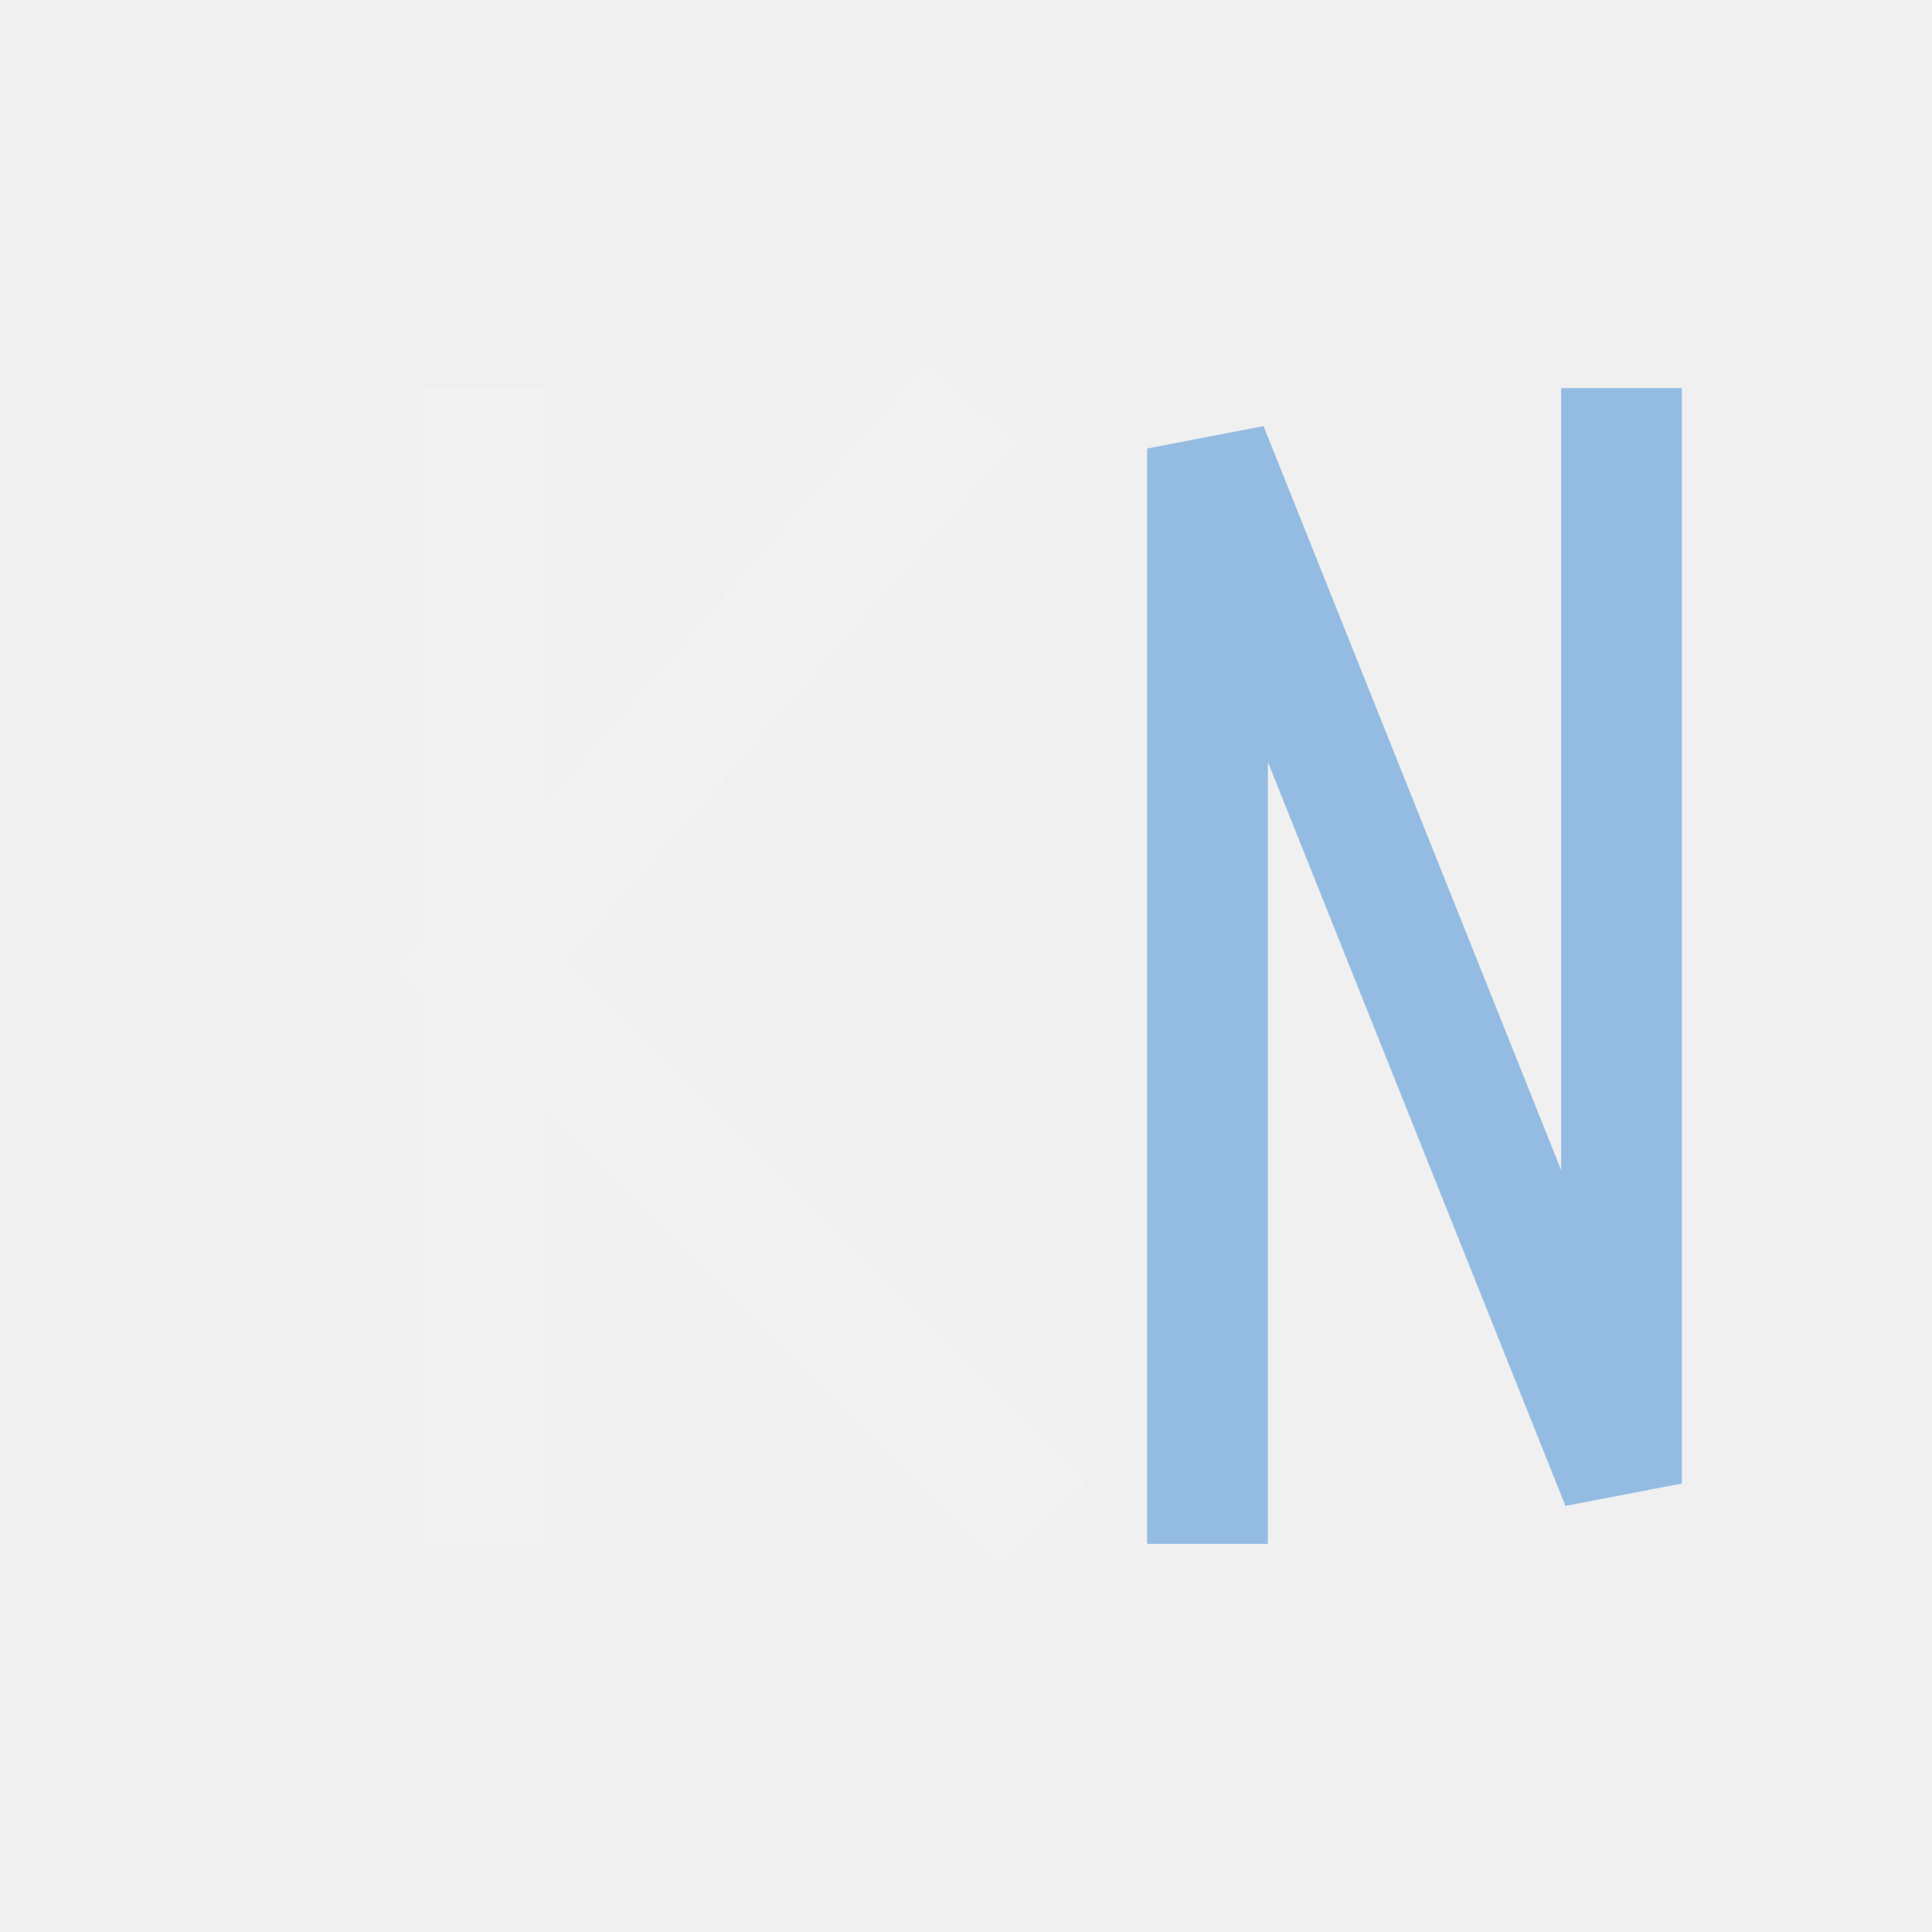
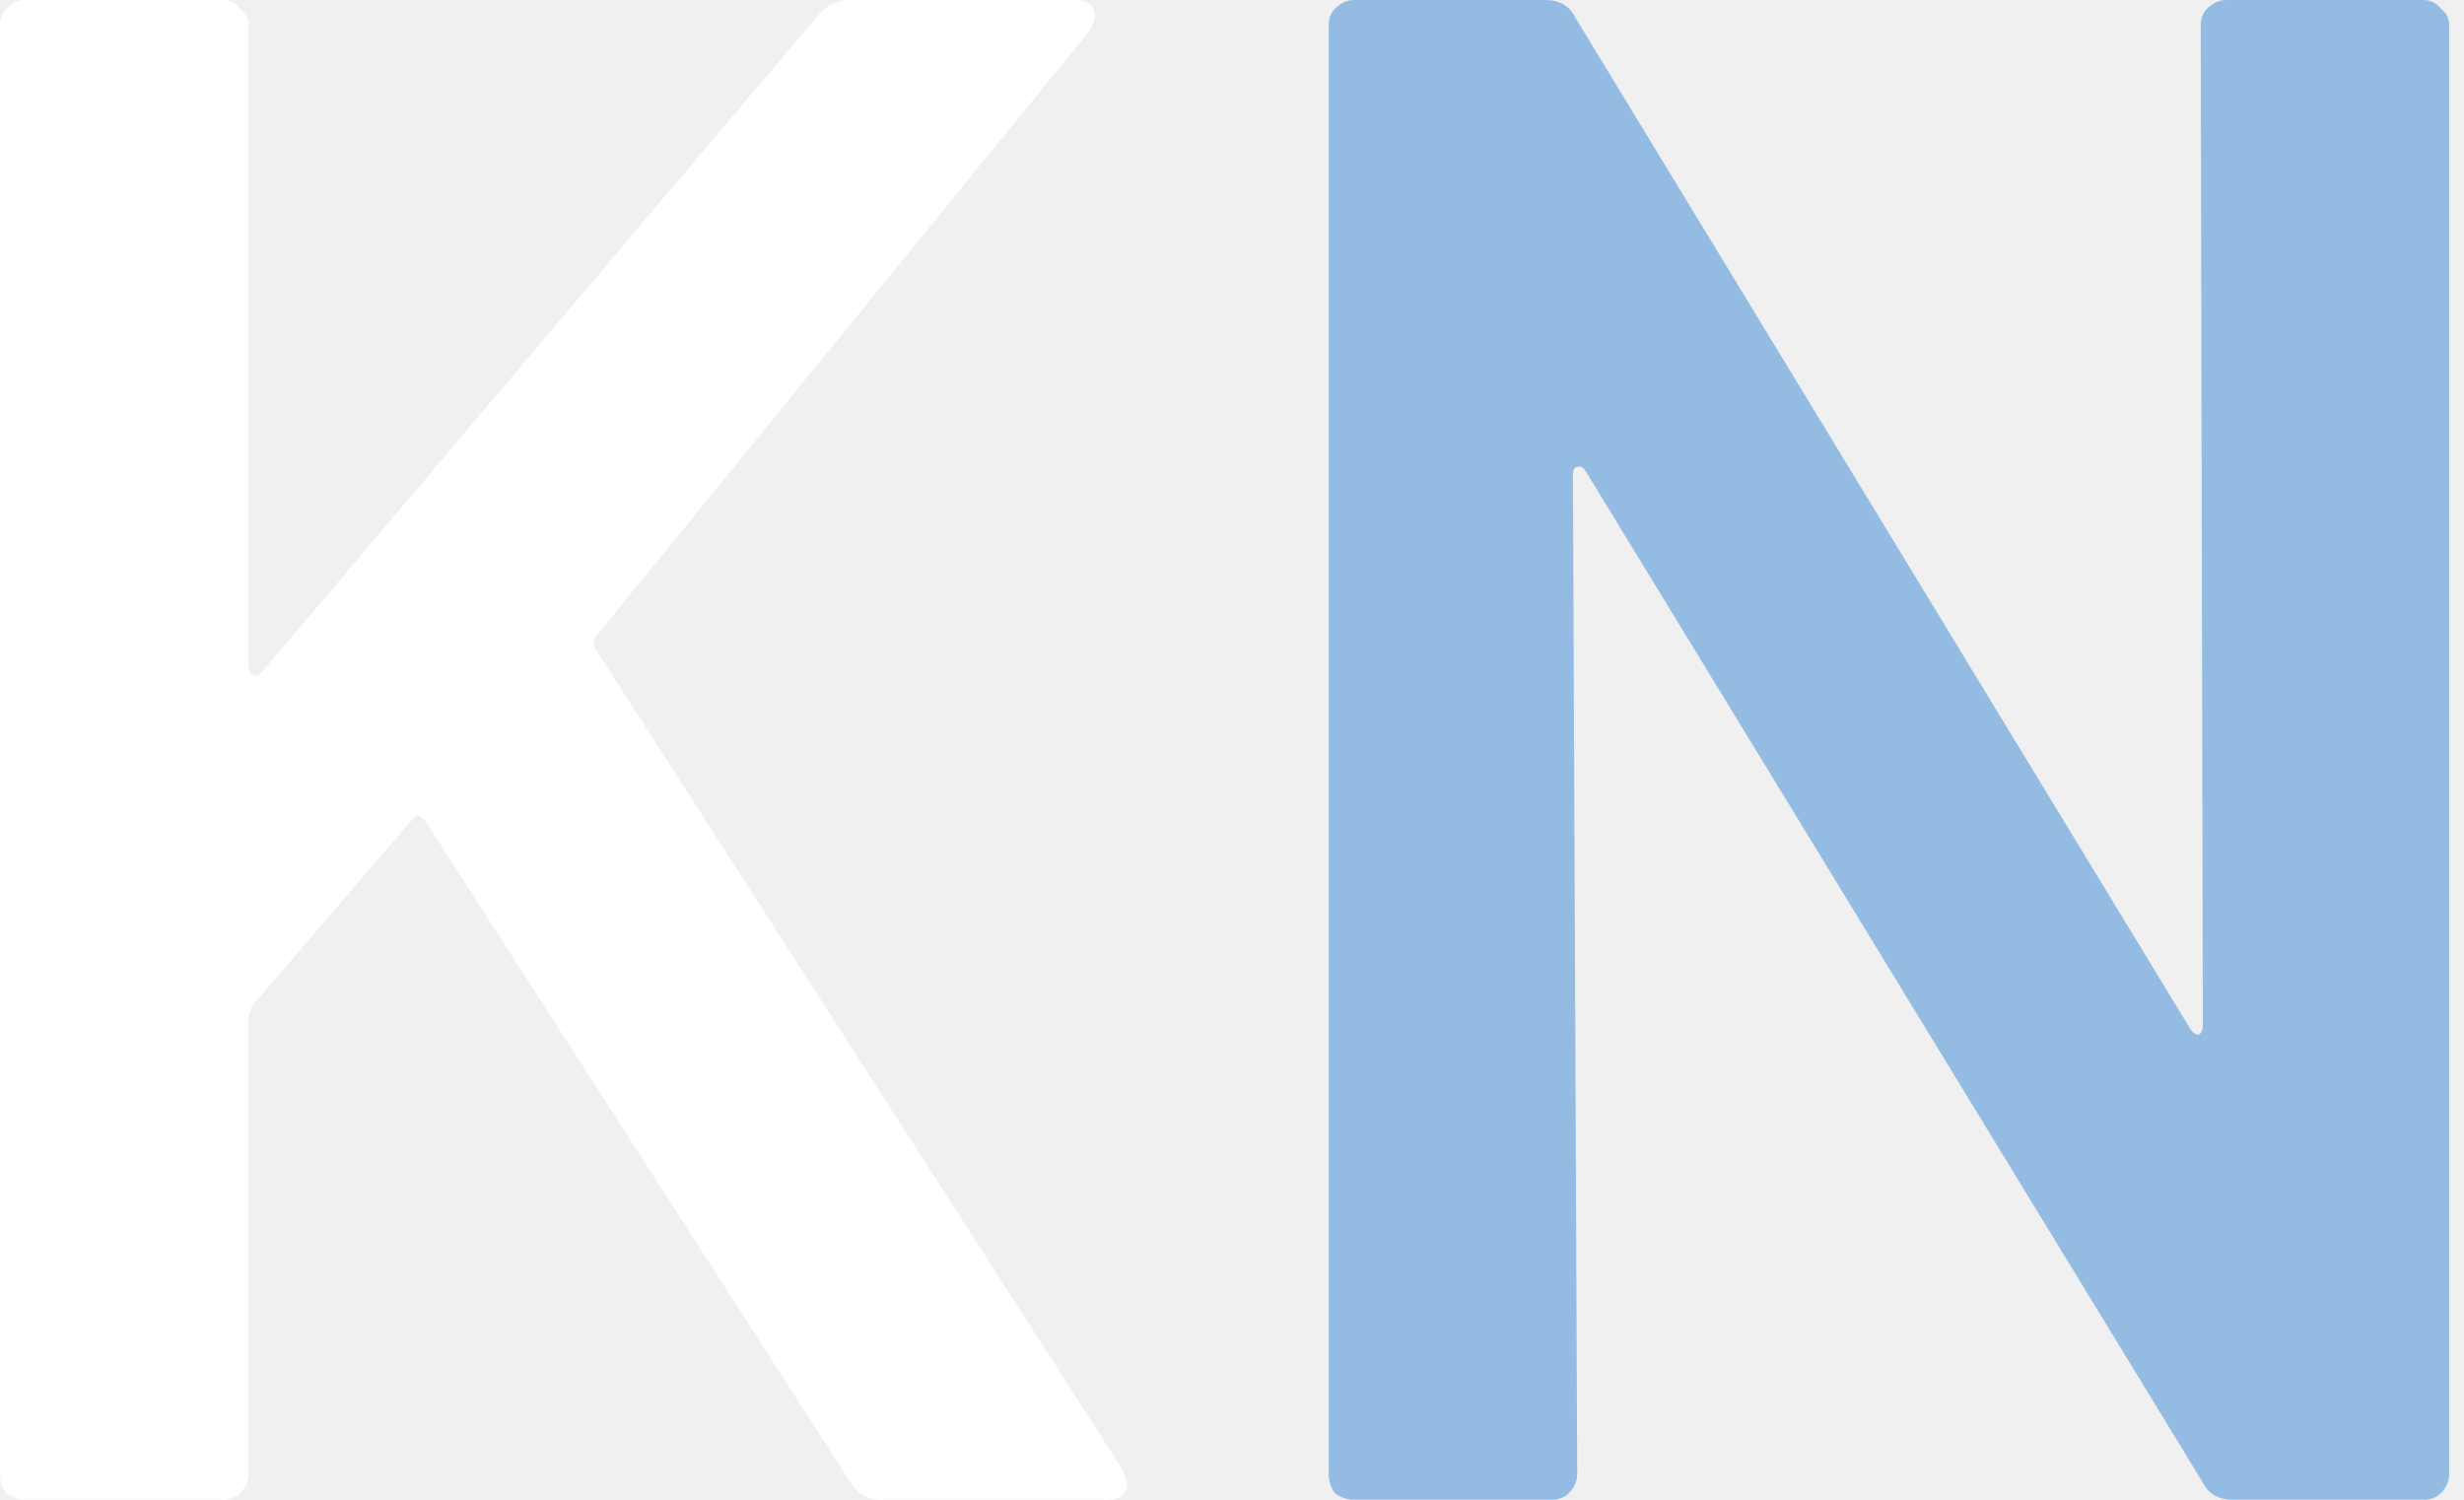
- <svg xmlns="http://www.w3.org/2000/svg" width="112" height="112" viewBox="0 0 112 112" fill="none" stroke-width="7" stroke-linecap="square">
-   <path d="M28 26v60M28 56l26-30M28 56l30 30" stroke="#f2f2f3" />
-   <path d="M70 86V26l24 60V26" stroke="#94bce3" />
+ <svg xmlns="http://www.w3.org/2000/svg" width="92" height="56" viewBox="0 0 92 56" fill="none">
+   <path d="M0.96 56C0.693 56 0.453 55.92 0.24 55.76C0.08 55.547 4.17233e-06 55.307 4.17233e-06 55.04V0.96C4.17233e-06 0.693 0.08 0.48 0.24 0.32C0.453 0.107 0.693 -3.8147e-06 0.96 -3.8147e-06H8.32C8.587 -3.8147e-06 8.8 0.107 8.96 0.32C9.173 0.48 9.28 0.693 9.28 0.96V24.88C9.28 25.04 9.333 25.147 9.44 25.2C9.547 25.253 9.653 25.227 9.76 25.12L30.56 0.56C30.88 0.187 31.28 -3.8147e-06 31.76 -3.8147e-06H40.08C40.613 -3.8147e-06 40.88 0.187 40.88 0.56C40.88 0.72 40.8 0.933 40.64 1.2L22.32 23.68C22.16 23.893 22.133 24.08 22.24 24.24L41.92 54.88C42.027 55.2 42.08 55.387 42.08 55.44C42.08 55.813 41.813 56 41.28 56H32.88C32.4 56 32.027 55.787 31.76 55.36L15.92 30.72C15.707 30.4 15.52 30.373 15.36 30.64L9.44 37.52C9.333 37.733 9.28 37.92 9.28 38.08V55.04C9.28 55.307 9.173 55.547 8.96 55.76C8.8 55.92 8.587 56 8.32 56H0.96Z" fill="white" />
+   <path d="M82.169 0.96C82.169 0.693 82.249 0.48 82.409 0.32C82.623 0.107 82.863 -3.8147e-06 83.129 -3.8147e-06H90.489C90.756 -3.8147e-06 90.969 0.107 91.129 0.32C91.343 0.48 91.449 0.693 91.449 0.96V55.04C91.449 55.307 91.343 55.547 91.129 55.76C90.969 55.92 90.756 56 90.489 56H83.369C82.836 56 82.463 55.787 82.249 55.36L59.209 17.6C59.103 17.44 58.996 17.387 58.889 17.44C58.783 17.44 58.729 17.547 58.729 17.76L58.889 55.04C58.889 55.307 58.783 55.547 58.569 55.76C58.409 55.92 58.196 56 57.929 56H50.569C50.303 56 50.063 55.92 49.849 55.76C49.689 55.547 49.609 55.307 49.609 55.04V0.96C49.609 0.693 49.689 0.48 49.849 0.32C50.063 0.107 50.303 -3.8147e-06 50.569 -3.8147e-06H57.689C58.223 -3.8147e-06 58.596 0.213 58.809 0.64L81.769 38.4C81.876 38.56 81.983 38.64 82.089 38.64C82.196 38.587 82.249 38.453 82.249 38.24L82.169 0.96Z" fill="#94BCE3" />
</svg>
